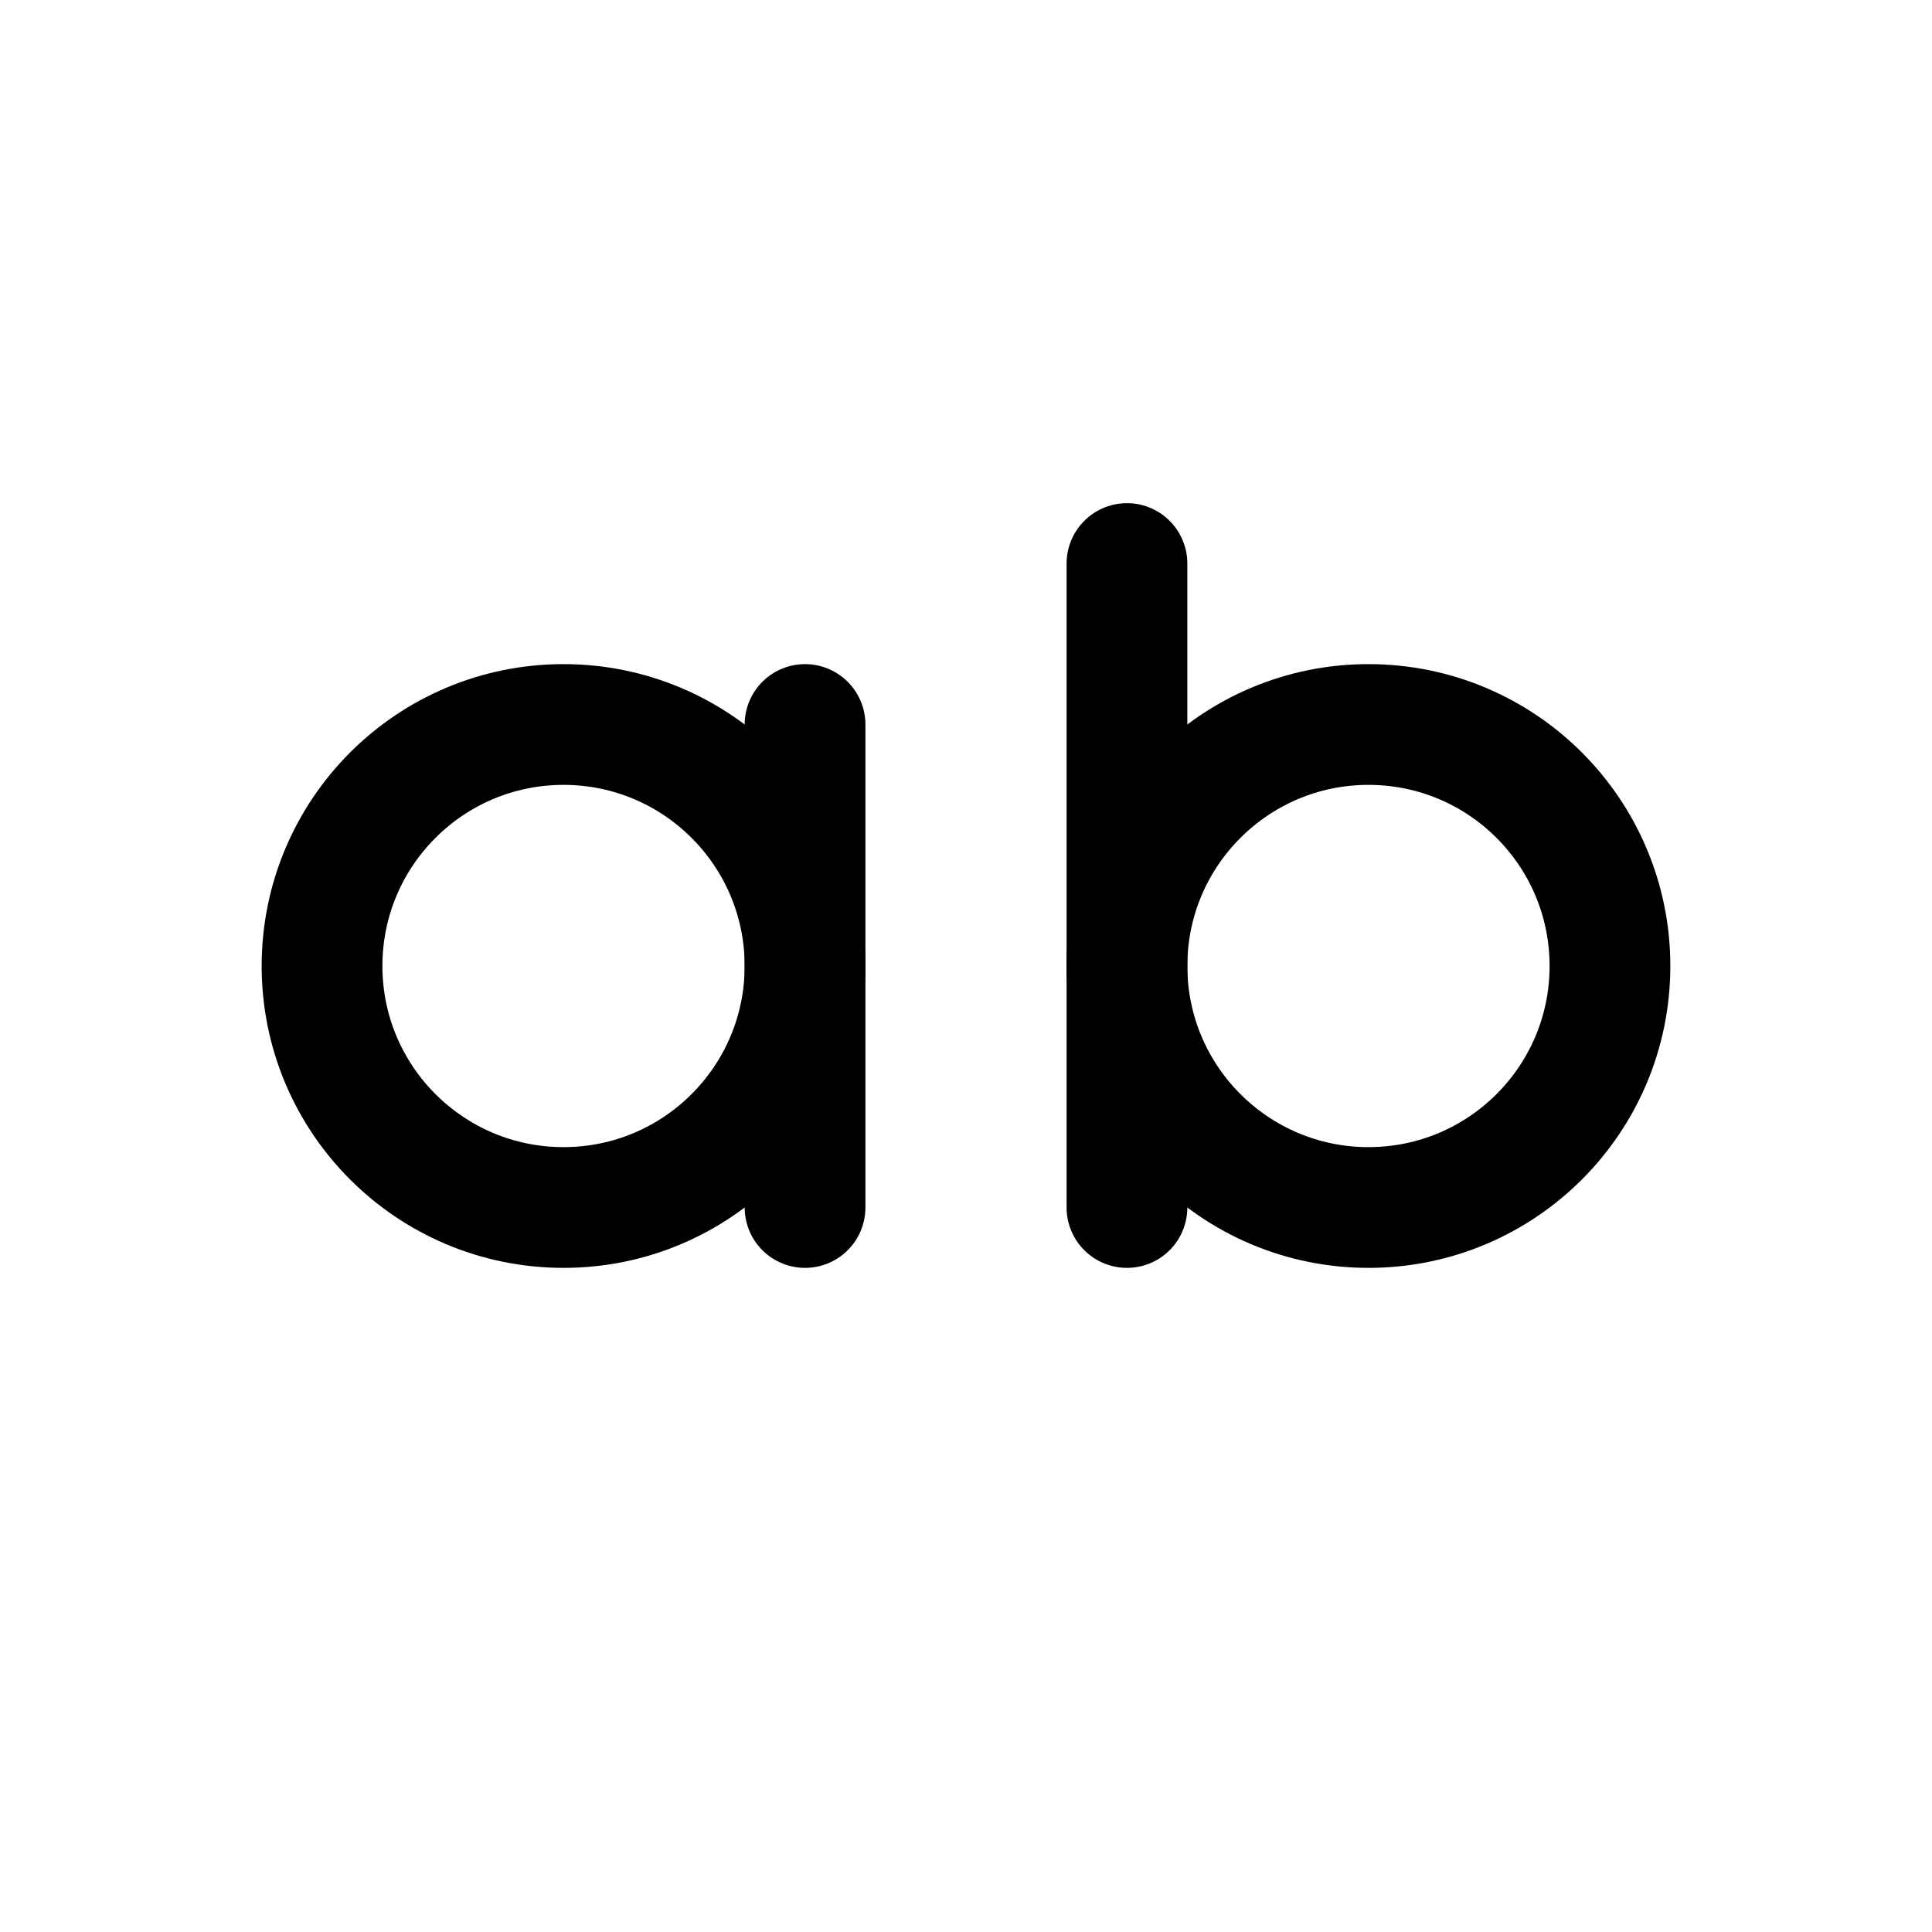
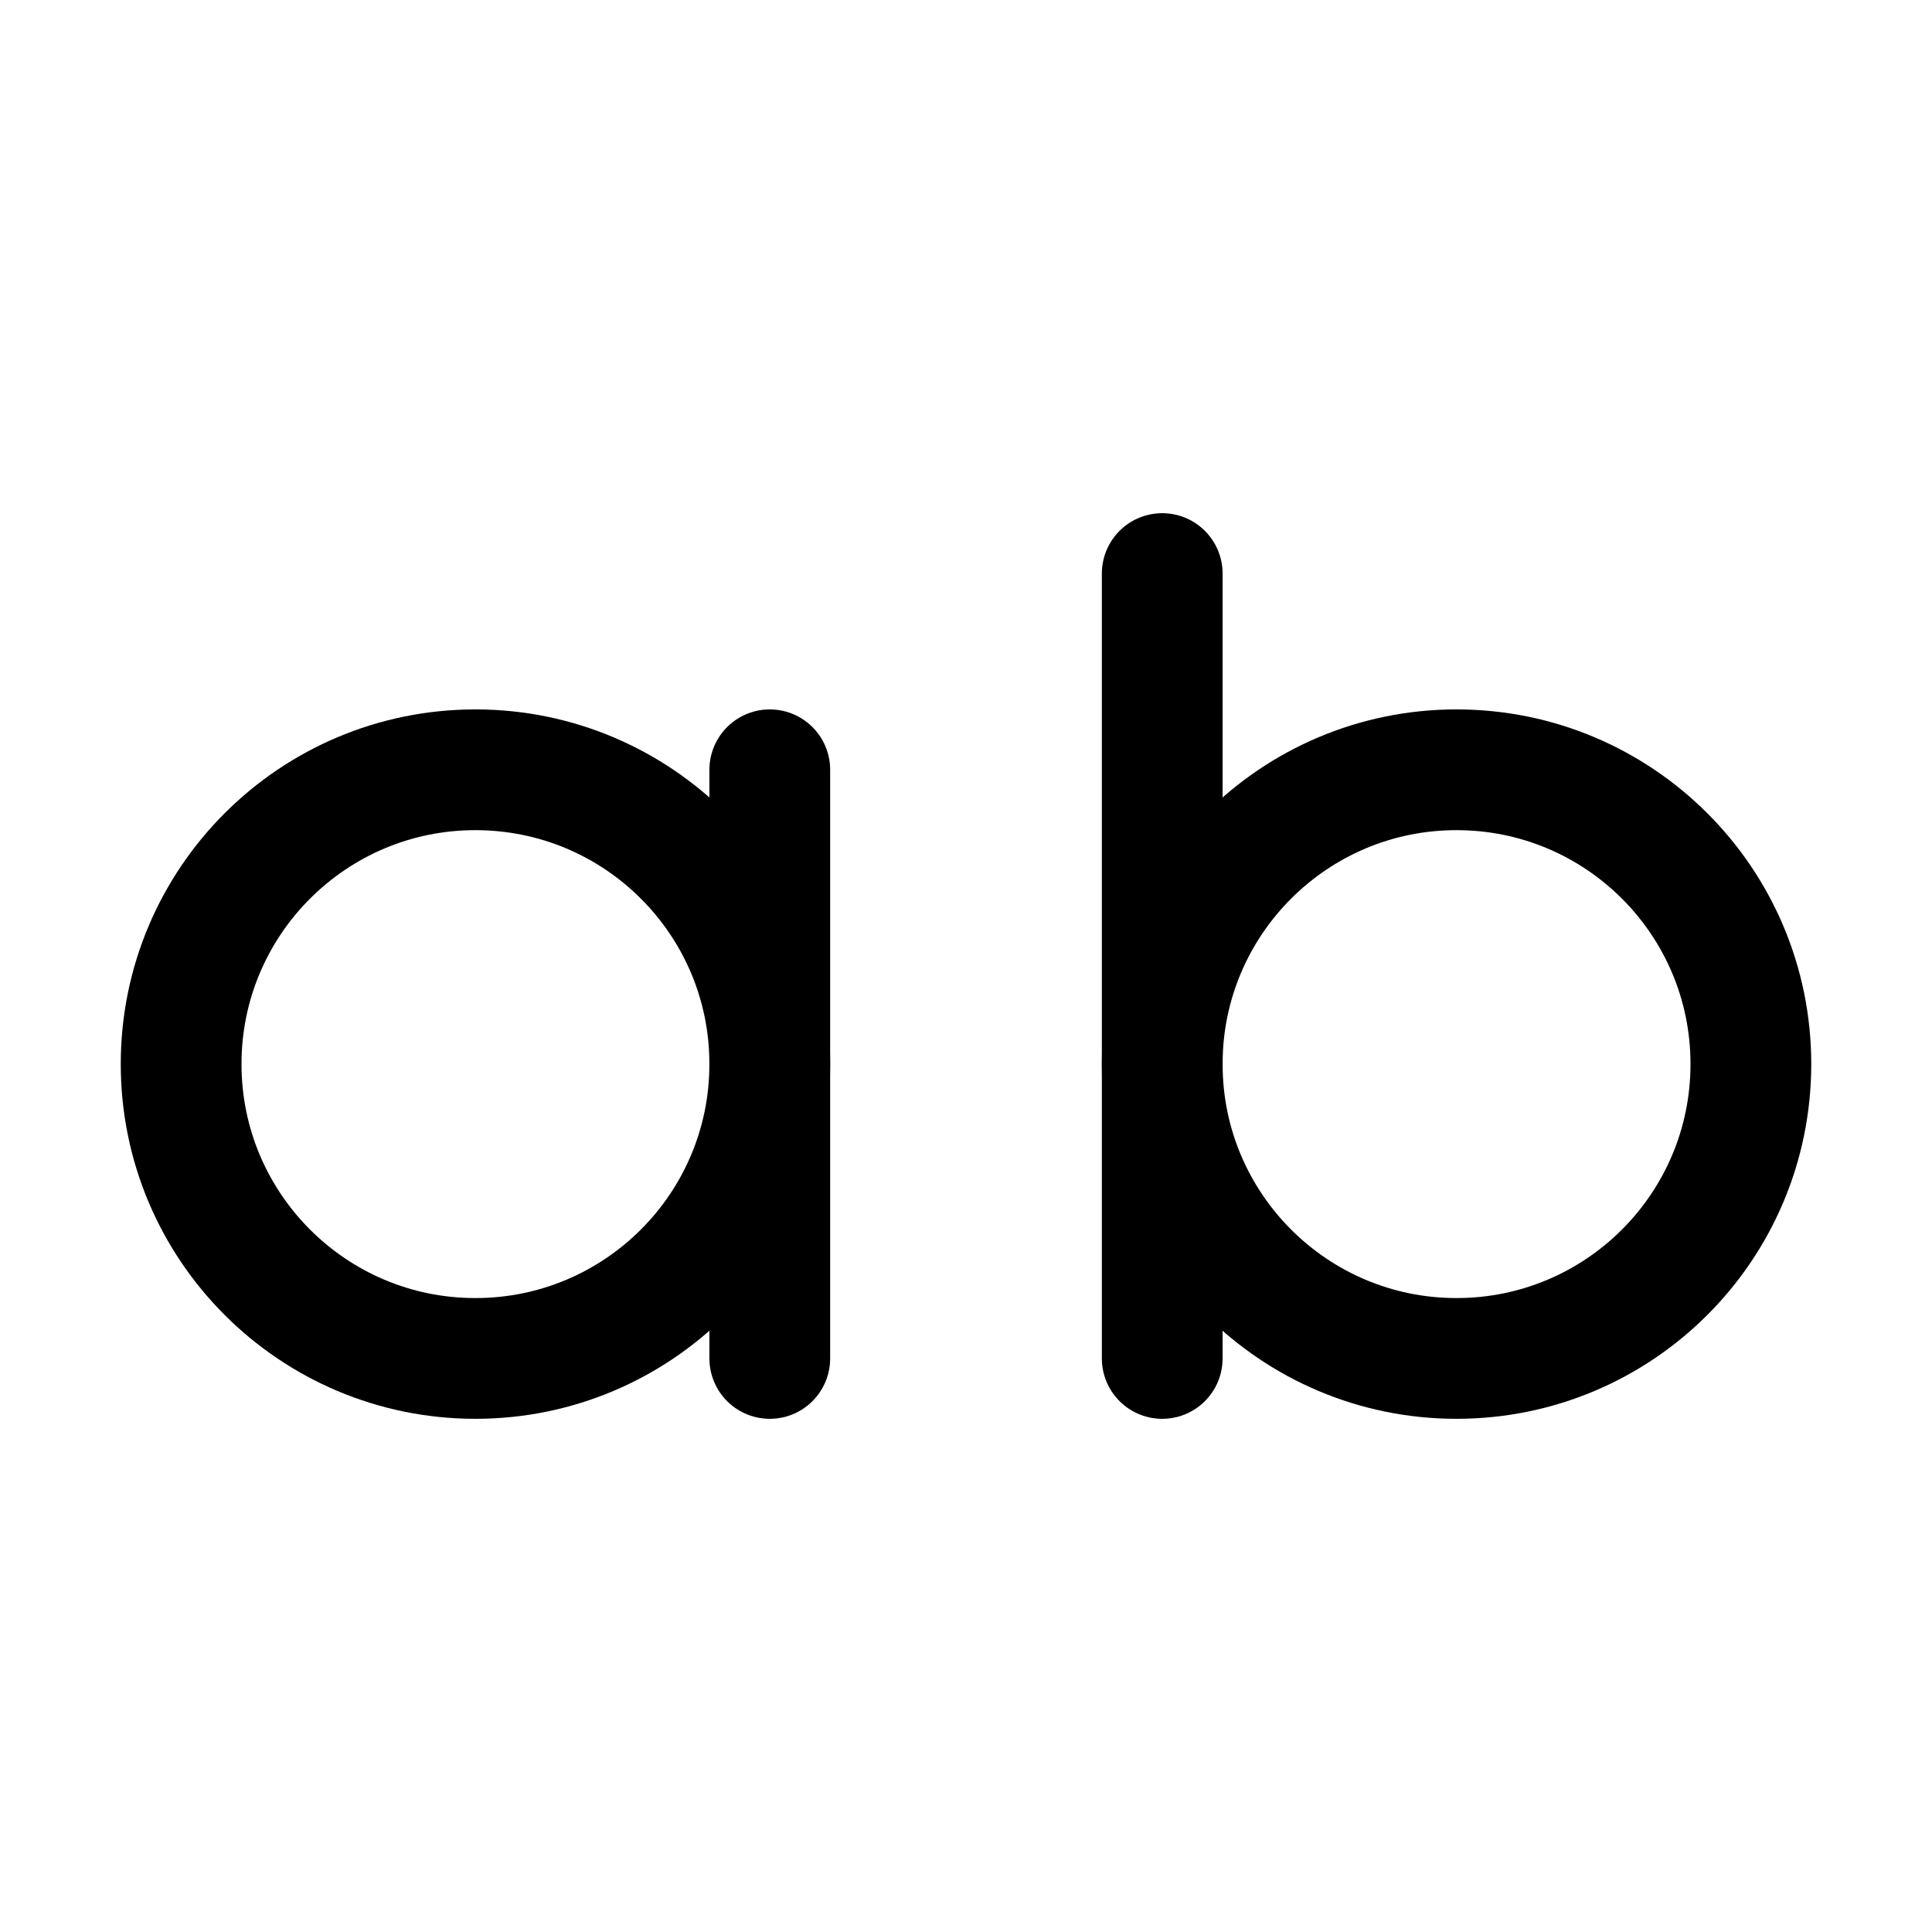
<svg xmlns="http://www.w3.org/2000/svg" width="16" height="16" viewBox="0 0 16 16" fill="none">
-   <path d="M4.667 10C5.771 10 6.667 9.105 6.667 8C6.667 6.895 5.771 6 4.667 6C3.562 6 2.667 6.895 2.667 8C2.667 9.105 3.562 10 4.667 10Z" stroke="currentColor" stroke-linecap="round" stroke-linejoin="round" />
-   <path d="M6.667 6V10" stroke="currentColor" stroke-linecap="round" stroke-linejoin="round" />
-   <path d="M11.333 10C12.438 10 13.333 9.105 13.333 8C13.333 6.895 12.438 6 11.333 6C10.229 6 9.333 6.895 9.333 8C9.333 9.105 10.229 10 11.333 10Z" stroke="currentColor" stroke-linecap="round" stroke-linejoin="round" />
-   <path d="M9.333 4.667V10" stroke="currentColor" stroke-linecap="round" stroke-linejoin="round" />
+   <path d="M3.937 11.25C5.284 11.25 6.375 10.159 6.375 8.812C6.375 7.466 5.284 6.375 3.937 6.375C2.591 6.375 1.5 7.466 1.5 8.812C1.5 10.159 2.591 11.25 3.937 11.25Z" stroke="currentColor" stroke-linecap="round" stroke-linejoin="round" />
+   <path d="M6.375 6.375V11.25" stroke="currentColor" stroke-linecap="round" stroke-linejoin="round" />
+   <path d="M12.062 11.25C13.409 11.25 14.5 10.159 14.5 8.812C14.5 7.466 13.409 6.375 12.062 6.375C10.716 6.375 9.625 7.466 9.625 8.812C9.625 10.159 10.716 11.25 12.062 11.25Z" stroke="currentColor" stroke-linecap="round" stroke-linejoin="round" />
+   <path d="M9.625 4.75V11.25" stroke="currentColor" stroke-linecap="round" stroke-linejoin="round" />
</svg>
